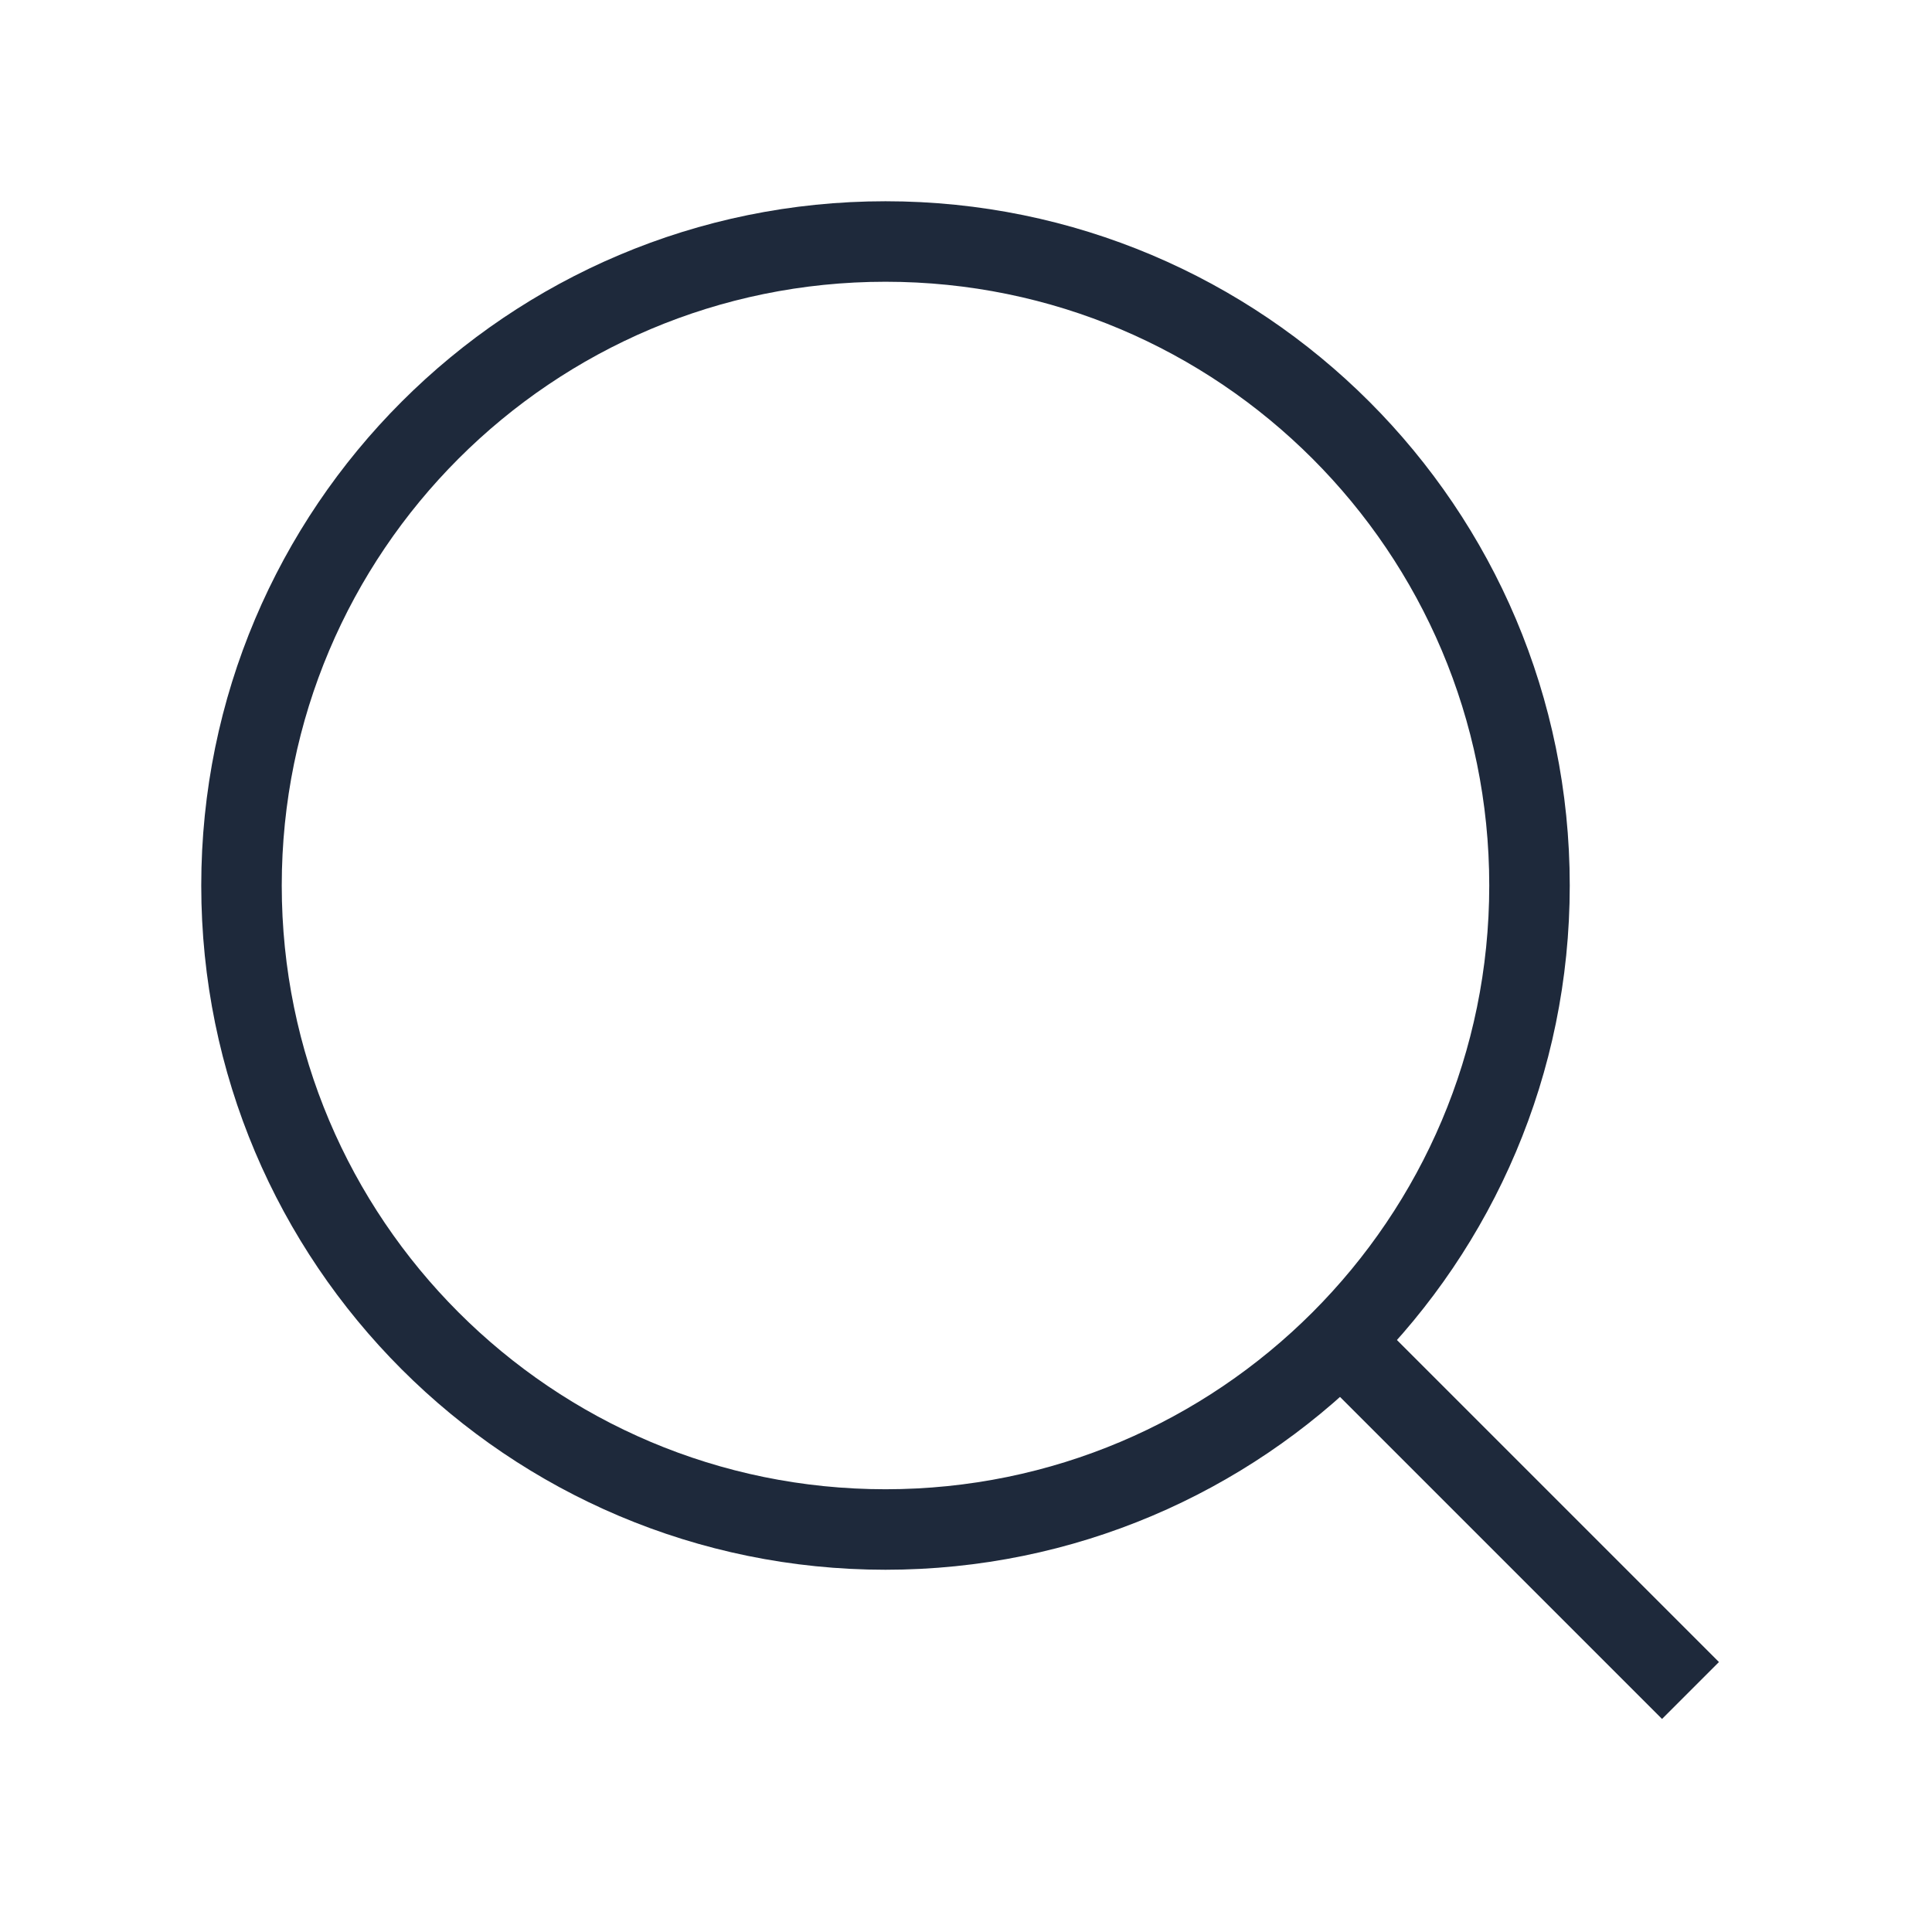
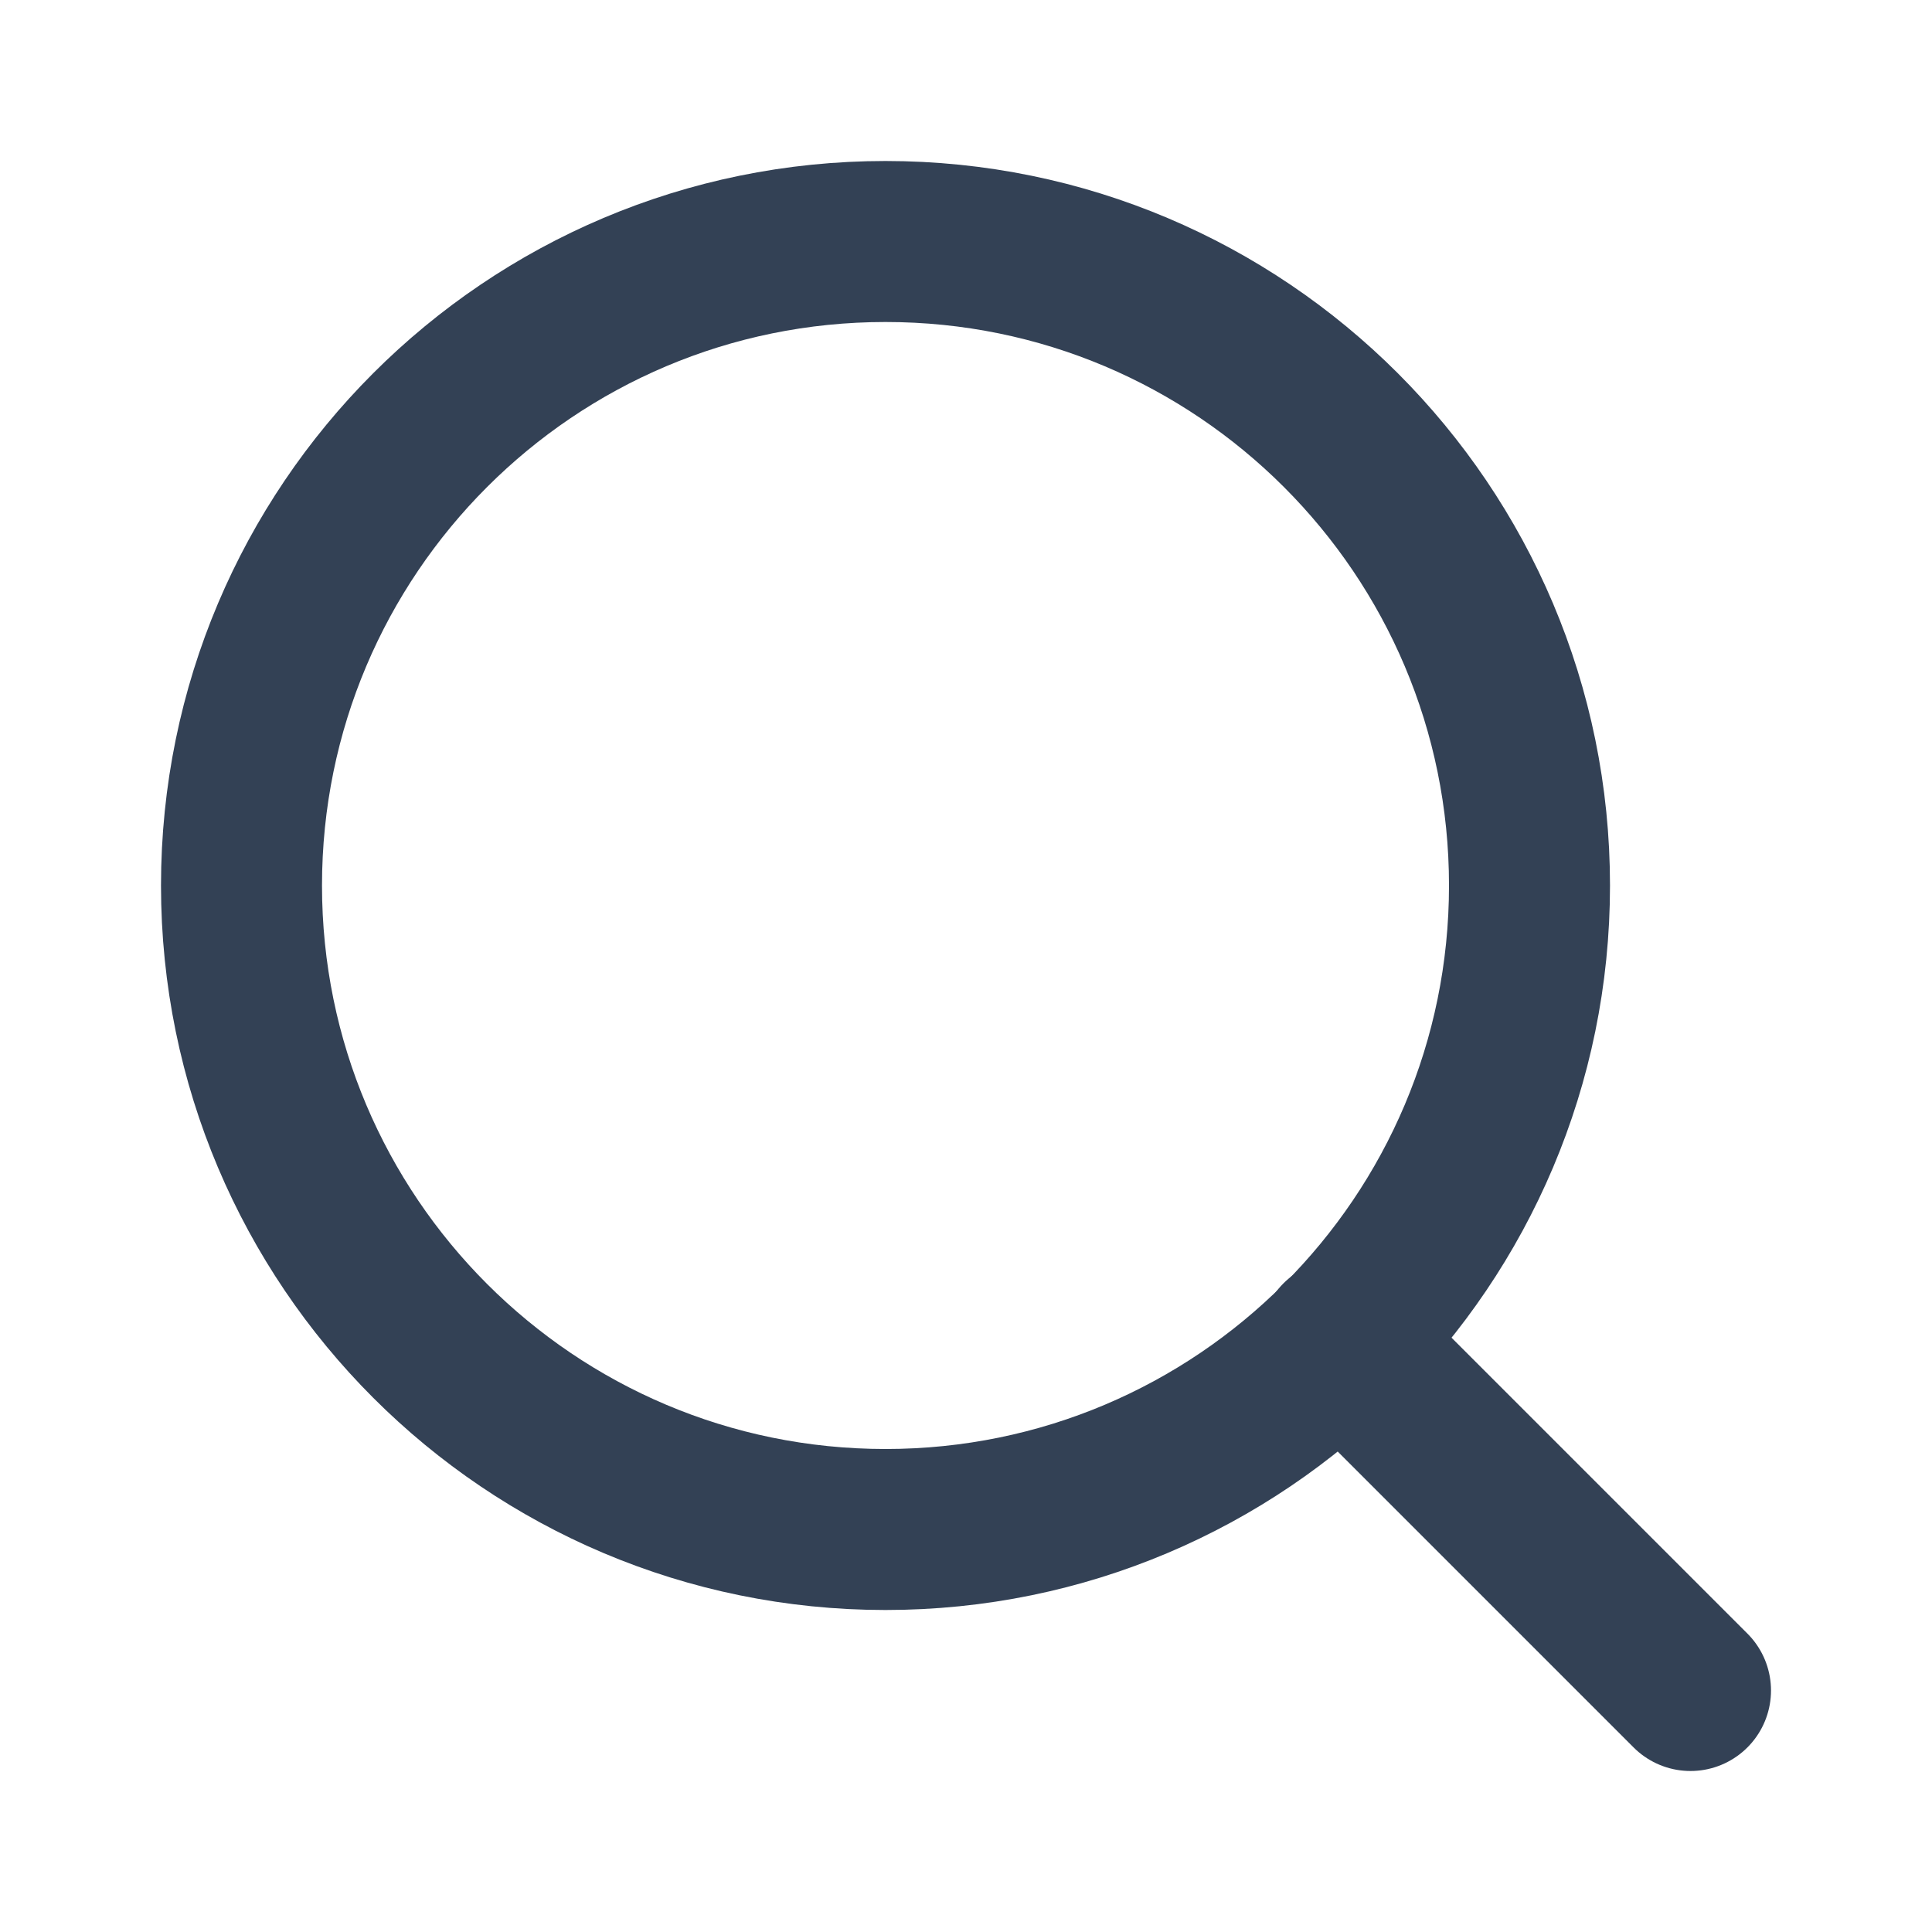
- <svg xmlns="http://www.w3.org/2000/svg" stroke="#1E293B" width="24" height="24" viewBox="0 0 24 24" fill="none">
-   <path d="M11 19C15.418 19 19 15.418 19 11C19 6.582 15.418 3 11 3C6.582 3 3 6.582 3 11C3 15.418 6.582 19 11 19Z" strokeWidth="2" strokeLinecap="round" strokeLinejoin="round" />
-   <path d="M21 21L16.65 16.65" strokeWidth="2" strokeLinecap="round" strokeLinejoin="round" />
+ <svg xmlns="http://www.w3.org/2000/svg" width="24" height="24" viewBox="0 0 24 24" fill="none">
+   <path d="M11 19C15.418 19 19 15.418 19 11C19 6.582 15.418 3 11 3C6.582 3 3 6.582 3 11C3 15.418 6.582 19 11 19Z" stroke="#334155" stroke-width="2" stroke-linecap="round" stroke-linejoin="round" />
+   <path d="M21 21L16.65 16.65" stroke="#334155" stroke-width="2" stroke-linecap="round" stroke-linejoin="round" />
</svg>
